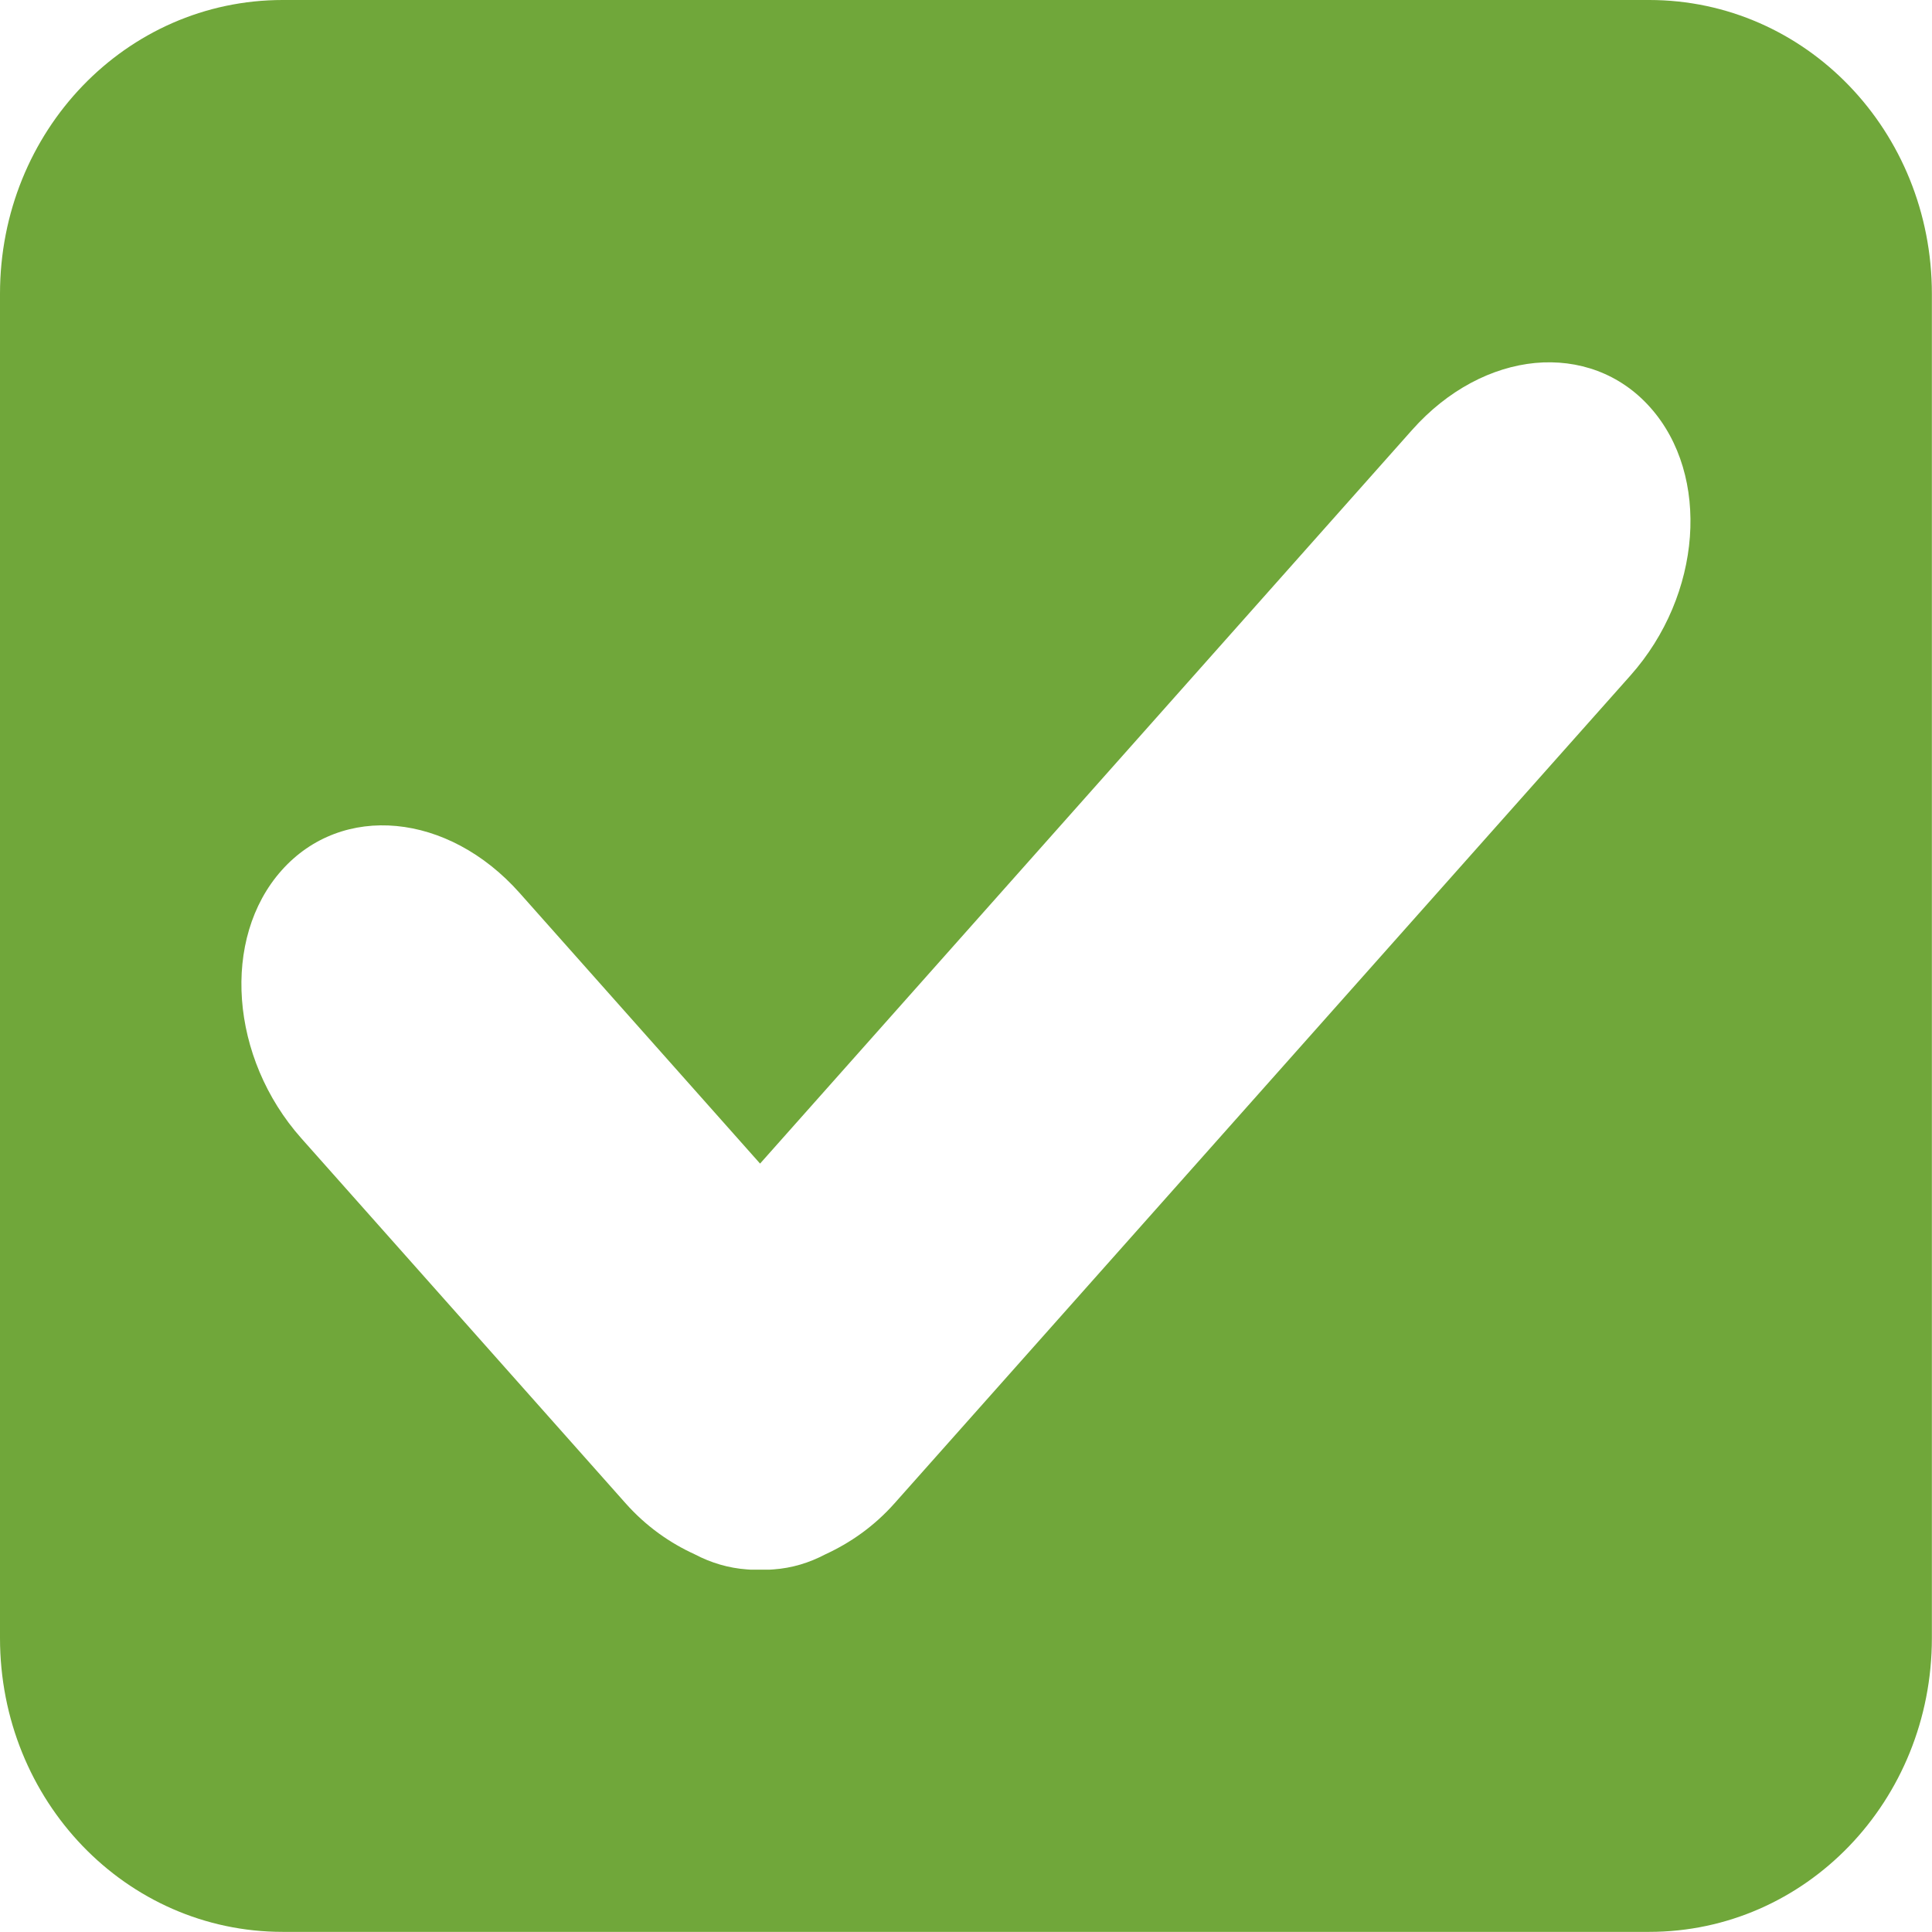
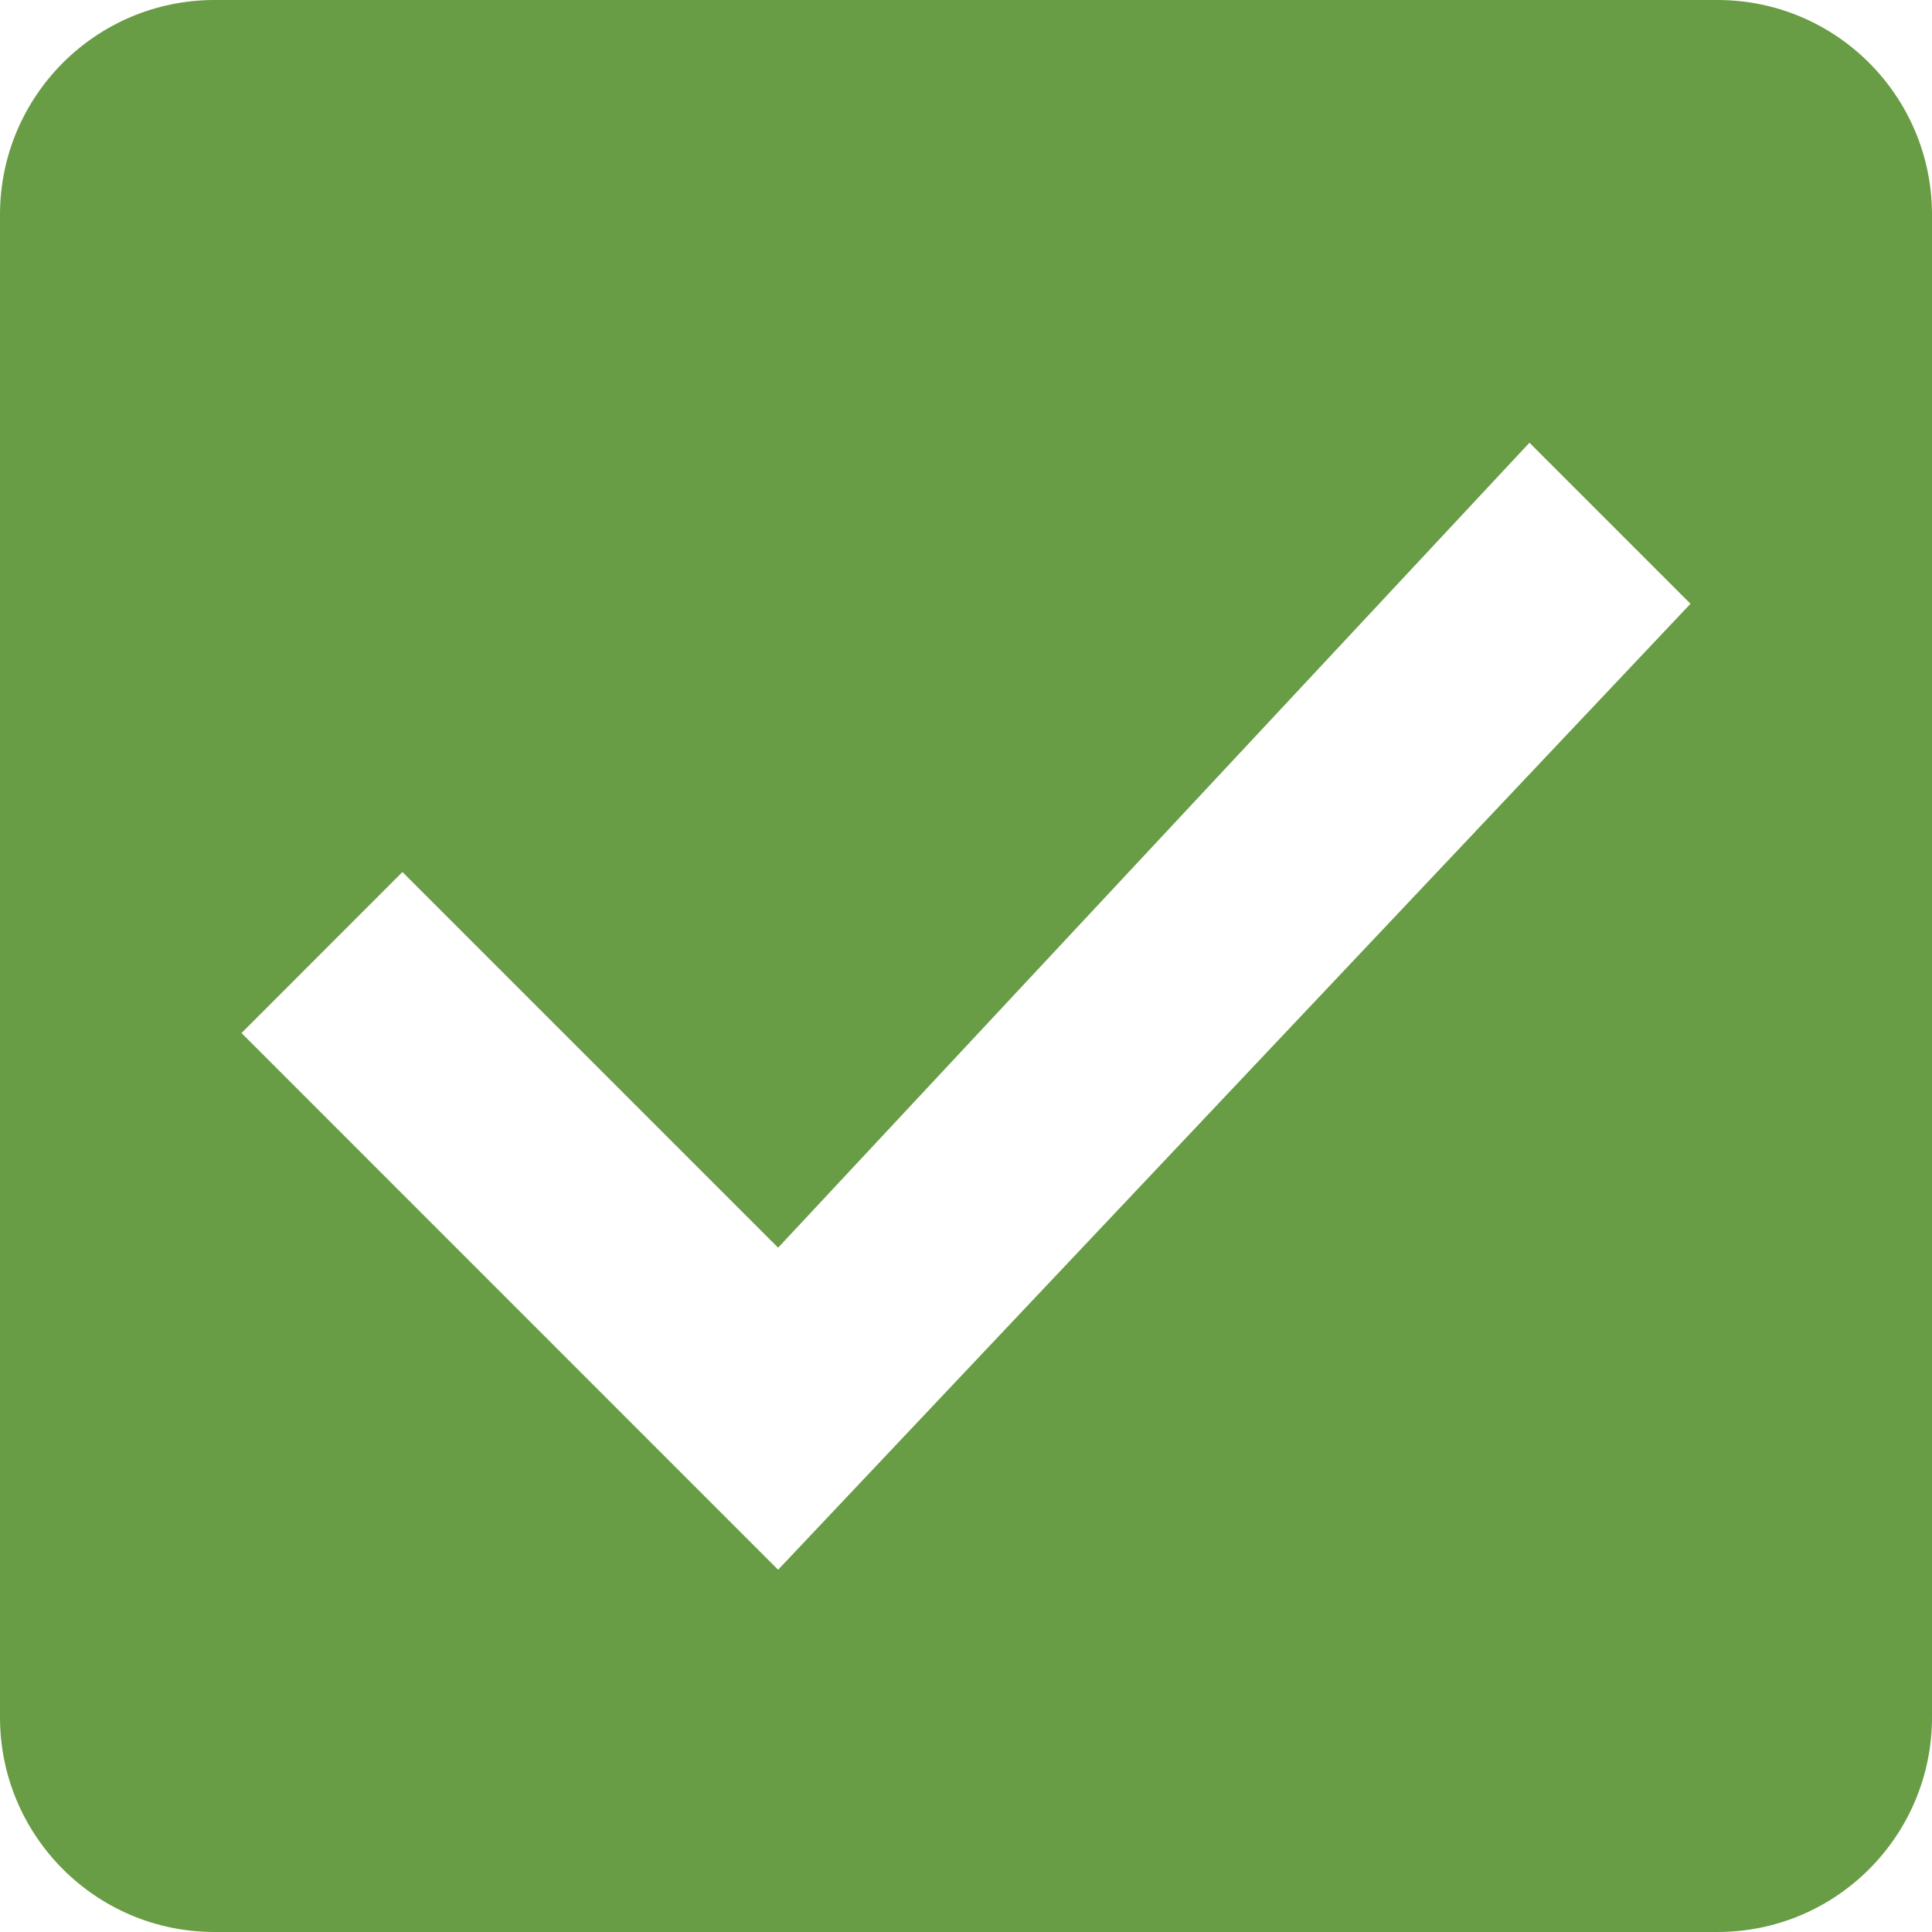
- <svg xmlns="http://www.w3.org/2000/svg" width="20" height="20" viewBox="0 0 5.292 5.292" version="1.1" id="svg8">
-   <defs id="defs2" />
-   <g id="layer1" transform="matrix(0.330728,0,0,0.330728,0,-92.9345)">
-     <path id="rect815" transform="matrix(1.000004,0,0,1.000004,0,280.9998)" d="M 2.342,0 C 1.044,0 0,1.085 0,2.434 V 13.566 C 0,14.915 1.044,16 2.342,16 H 13.658 C 14.956,16 16,14.915 16,13.566 V 2.434 C 16,1.085 14.956,0 13.658,0 Z M 12.715,3.006 c 0.356,-0.033 0.703,0.087 0.953,0.369 0.501,0.563 0.428,1.553 -0.164,2.219 l -6.094,6.855 c -0.172,0.194 -0.37,0.33 -0.574,0.424 -0.135,0.071 -0.277,0.114 -0.43,0.125 -0.037,0.004 -0.075,0.001 -0.111,0.002 -0.037,-6e-4 -0.072,0.002 -0.109,-0.002 -0.152,-0.011 -0.297,-0.054 -0.432,-0.125 -0.204,-0.093 -0.402,-0.23 -0.574,-0.424 L 2.496,9.428 C 1.904,8.762 1.831,7.772 2.332,7.209 2.833,6.646 3.711,6.729 4.303,7.395 L 6.295,9.637 11.695,3.561 c 0.296,-0.333 0.663,-0.521 1.02,-0.555 z" style="opacity:1;fill:#70a73a;fill-opacity:1;stroke:none;stroke-width:0.37;stroke-miterlimit:4;stroke-dasharray:none;stroke-opacity:1;paint-order:stroke fill markers" />
-     <g id="g855" transform="translate(-0.02403434,0.1918013)" />
-   </g>
+ <svg xmlns="http://www.w3.org/2000/svg" style="fill:#000000" id="svg4" version="1.1" width="20" viewBox="0 0 20 20" height="20">
+   <defs id="defs8" />
+   <path style="fill:#689c45;fill-opacity:1;stroke-width:1.111" id="path2" d="M 17.778,0 H 2.222 C 0.989,0 0,1 0,2.222 V 17.778 C 0,19 0.989,20 2.222,20 H 17.778 C 19.011,20 20,19 20,17.778 V 2.222 C 20,1 19.011,0 17.778,0 Z M 8.055,16.25 2.5,10.694 4.166,9.027 8.055,12.916 15.833,4.583 17.5,6.25 Z" />
</svg>
